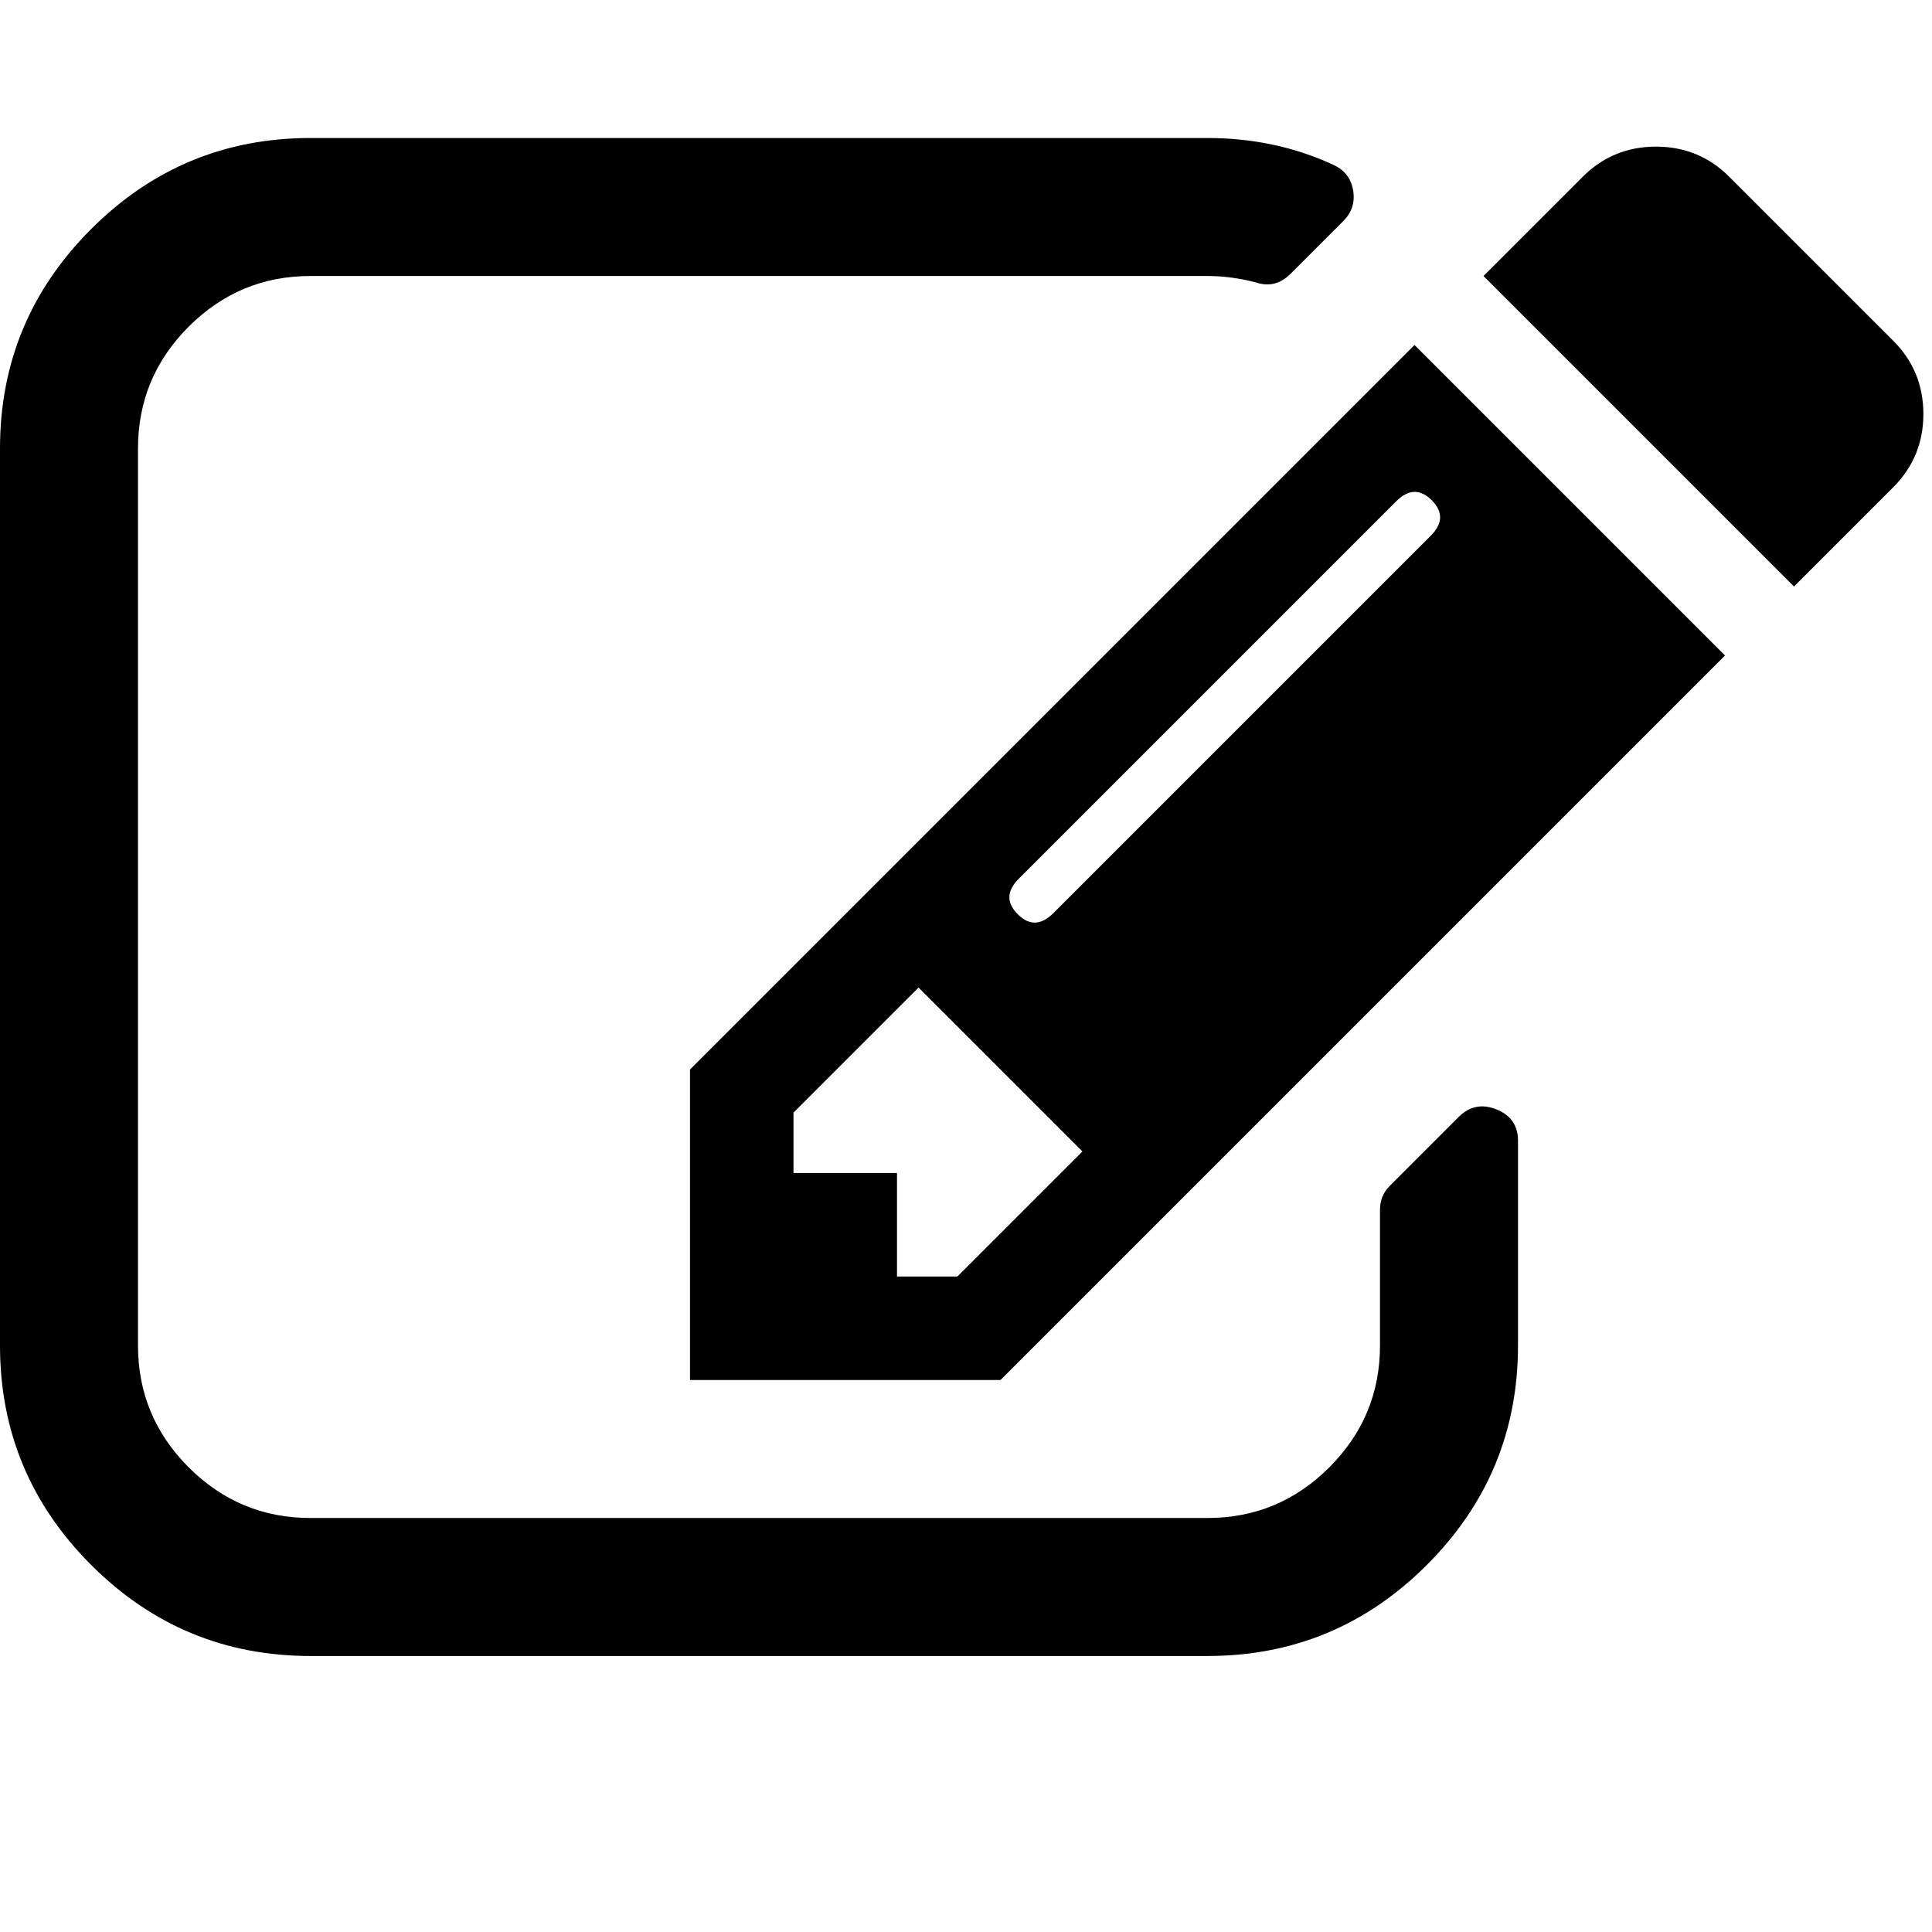
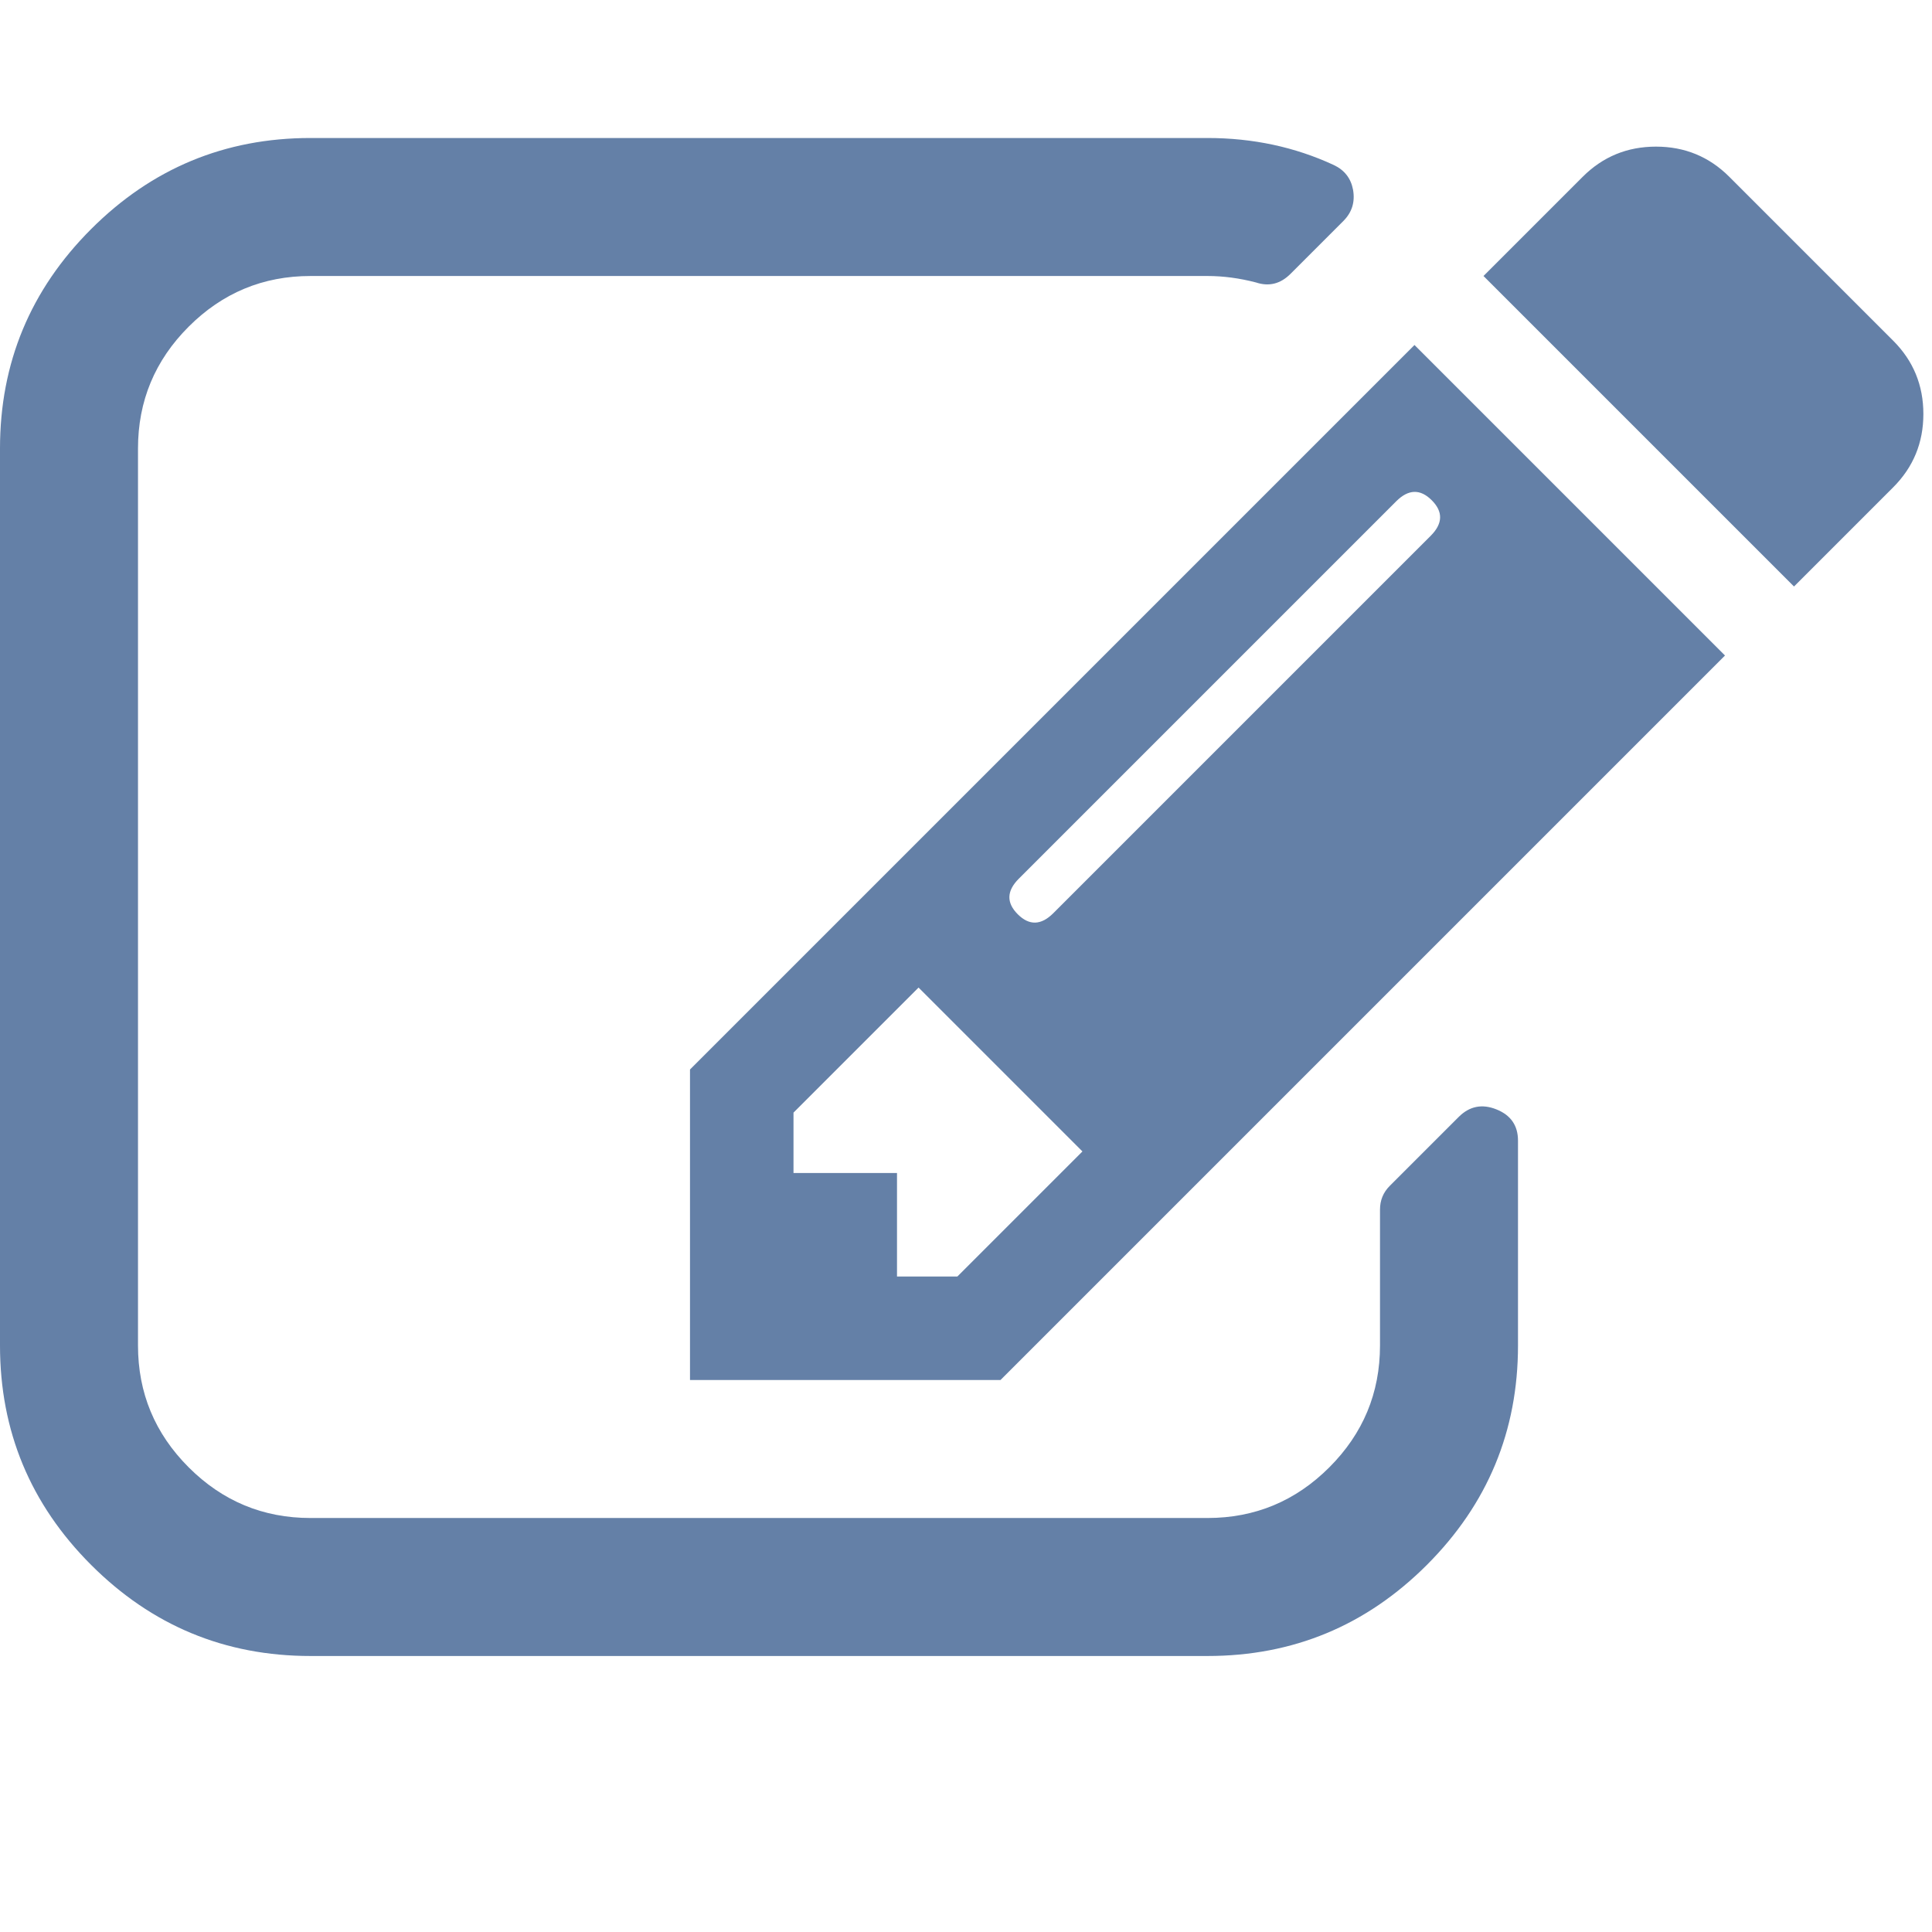
- <svg xmlns="http://www.w3.org/2000/svg" width="1792" height="1792" viewBox="0 0 1792 1792">
+ <svg xmlns="http://www.w3.org/2000/svg" width="1792" height="1792" viewBox="0 0 1792 1792" fill="rgb(100,128,167)">
  <path d="M888 1184l116-116-152-152-116 116v56h96v96h56zm440-720q-16-16-33 1l-350 350q-17 17-1 33t33-1l350-350q17-17 1-33zm80 594v190q0 119-84.5 203.5t-203.5 84.5h-832q-119 0-203.5-84.5t-84.5-203.5v-832q0-119 84.5-203.5t203.5-84.5h832q63 0 117 25 15 7 18 23 3 17-9 29l-49 49q-14 14-32 8-23-6-45-6h-832q-66 0-113 47t-47 113v832q0 66 47 113t113 47h832q66 0 113-47t47-113v-126q0-13 9-22l64-64q15-15 35-7t20 29zm-96-738l288 288-672 672h-288v-288zm444 132l-92 92-288-288 92-92q28-28 68-28t68 28l152 152q28 28 28 68t-28 68z" />
</svg>
